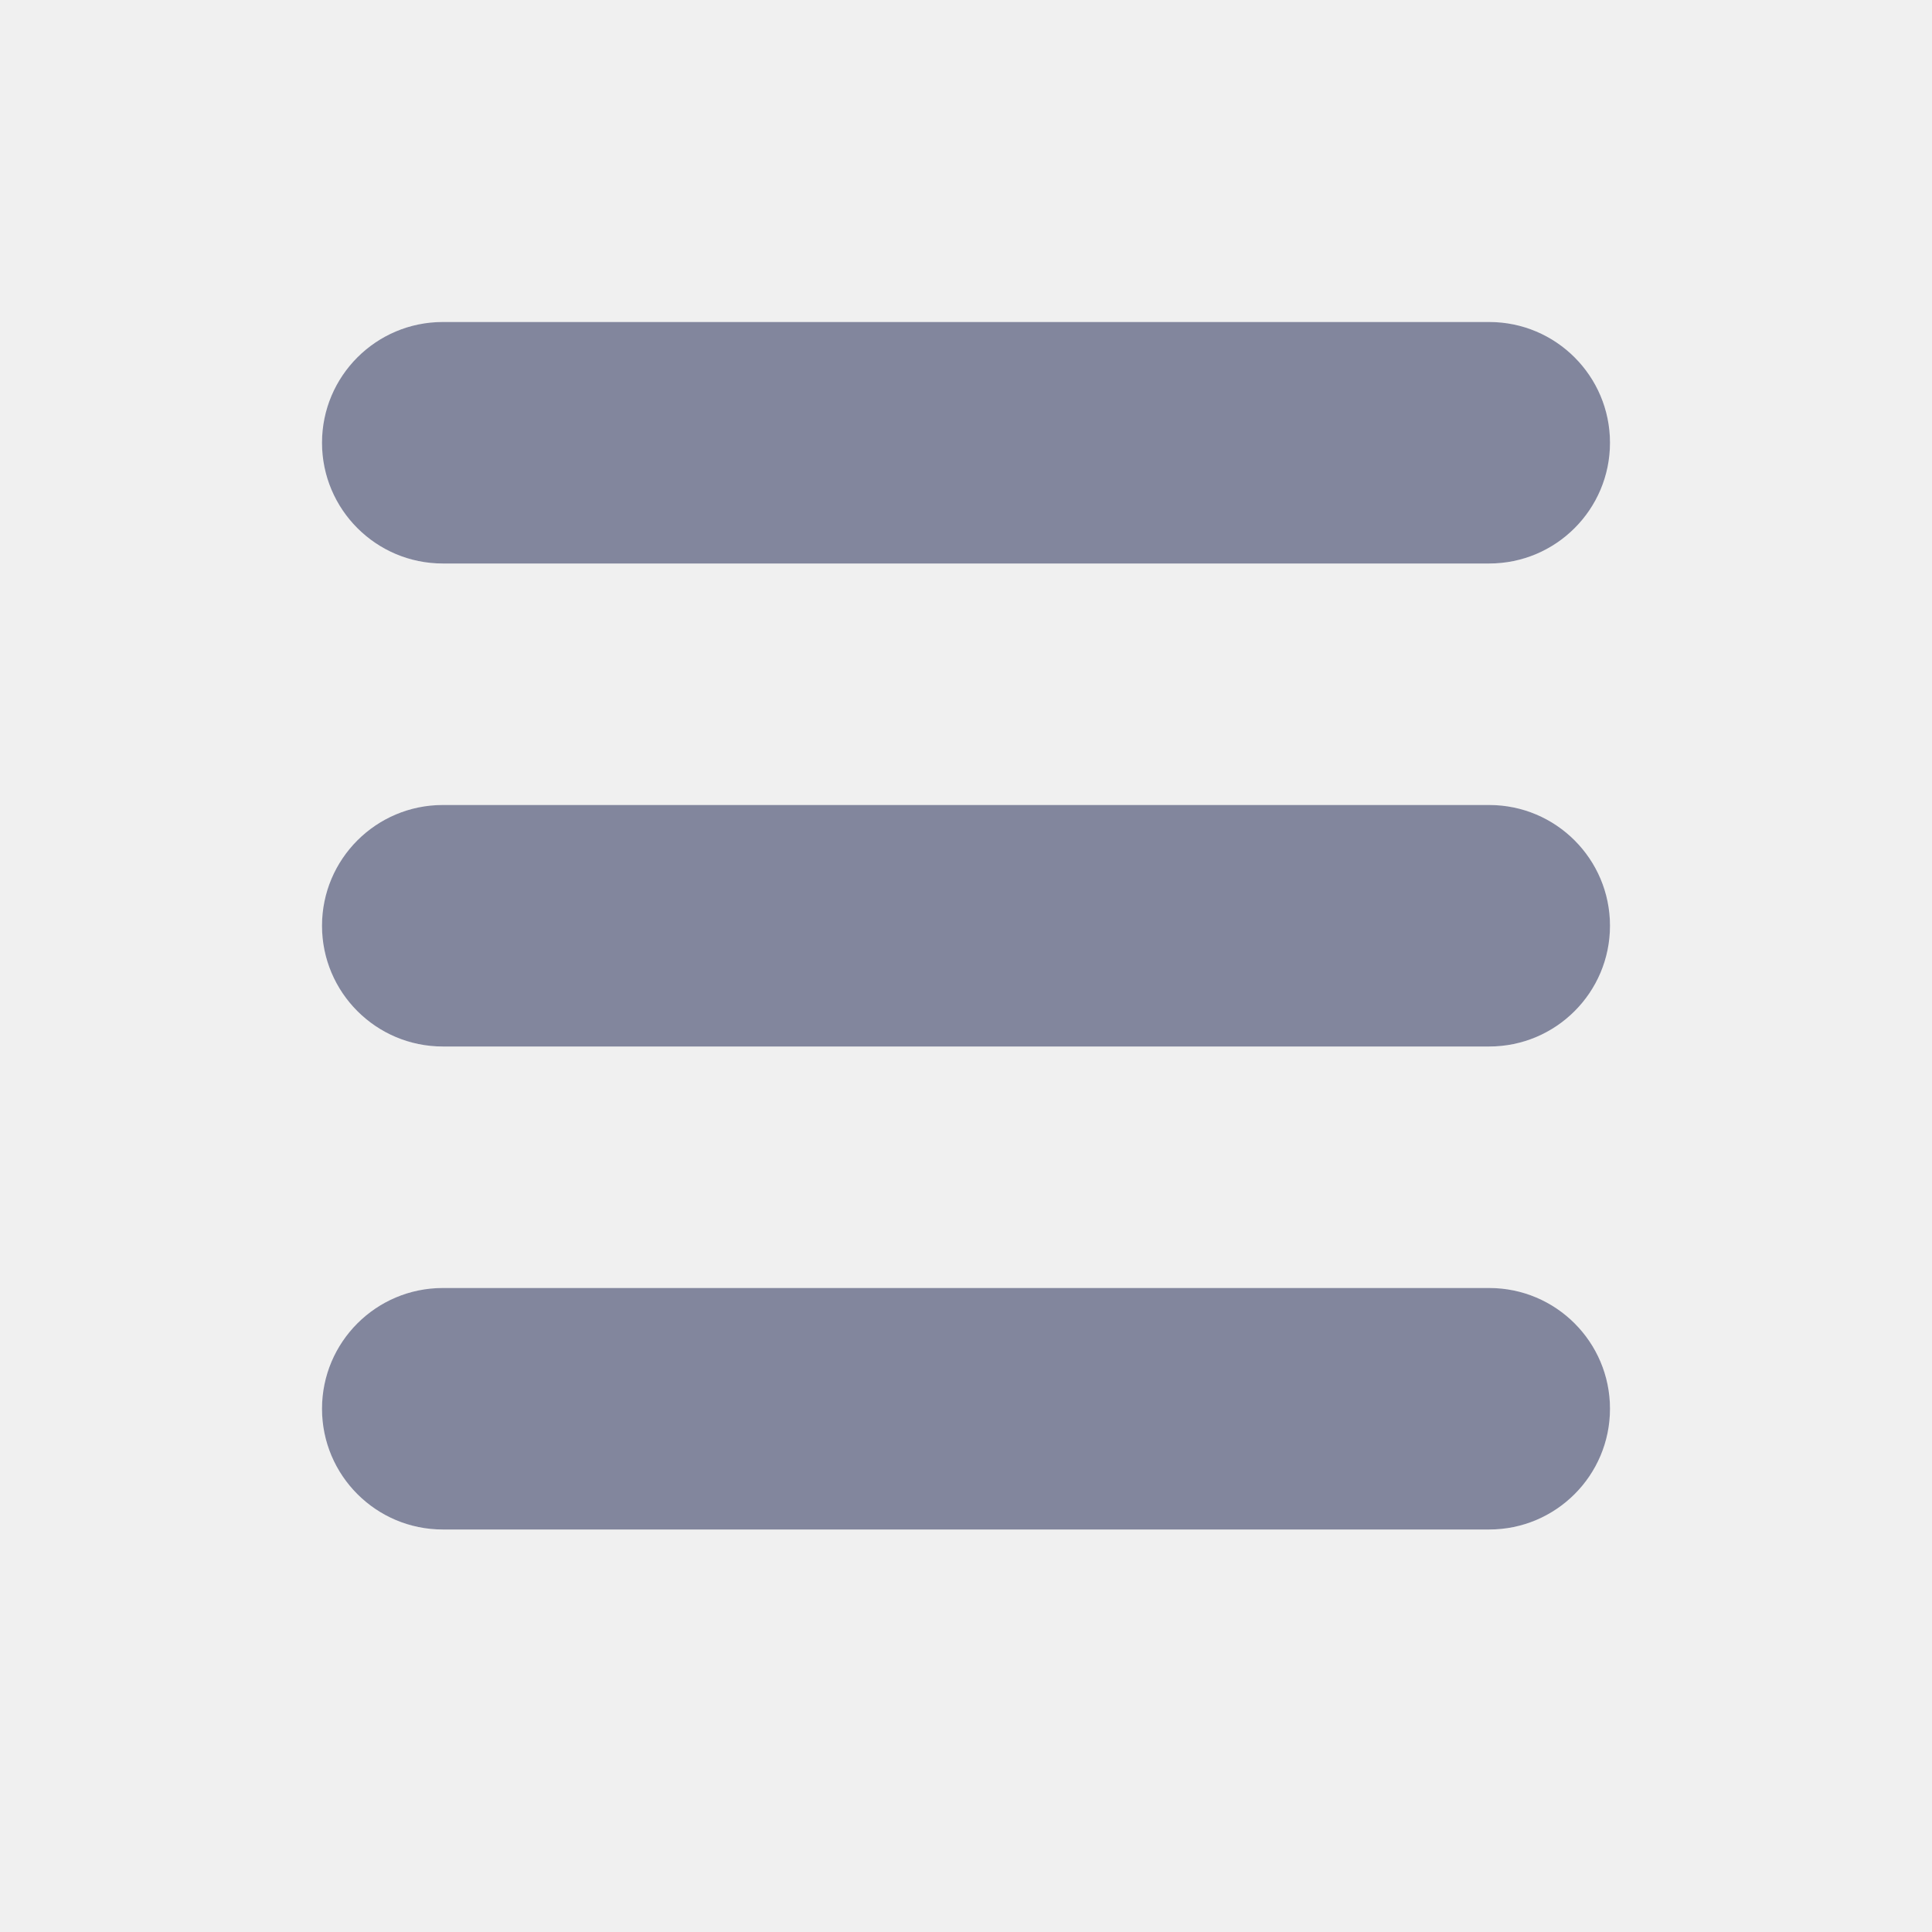
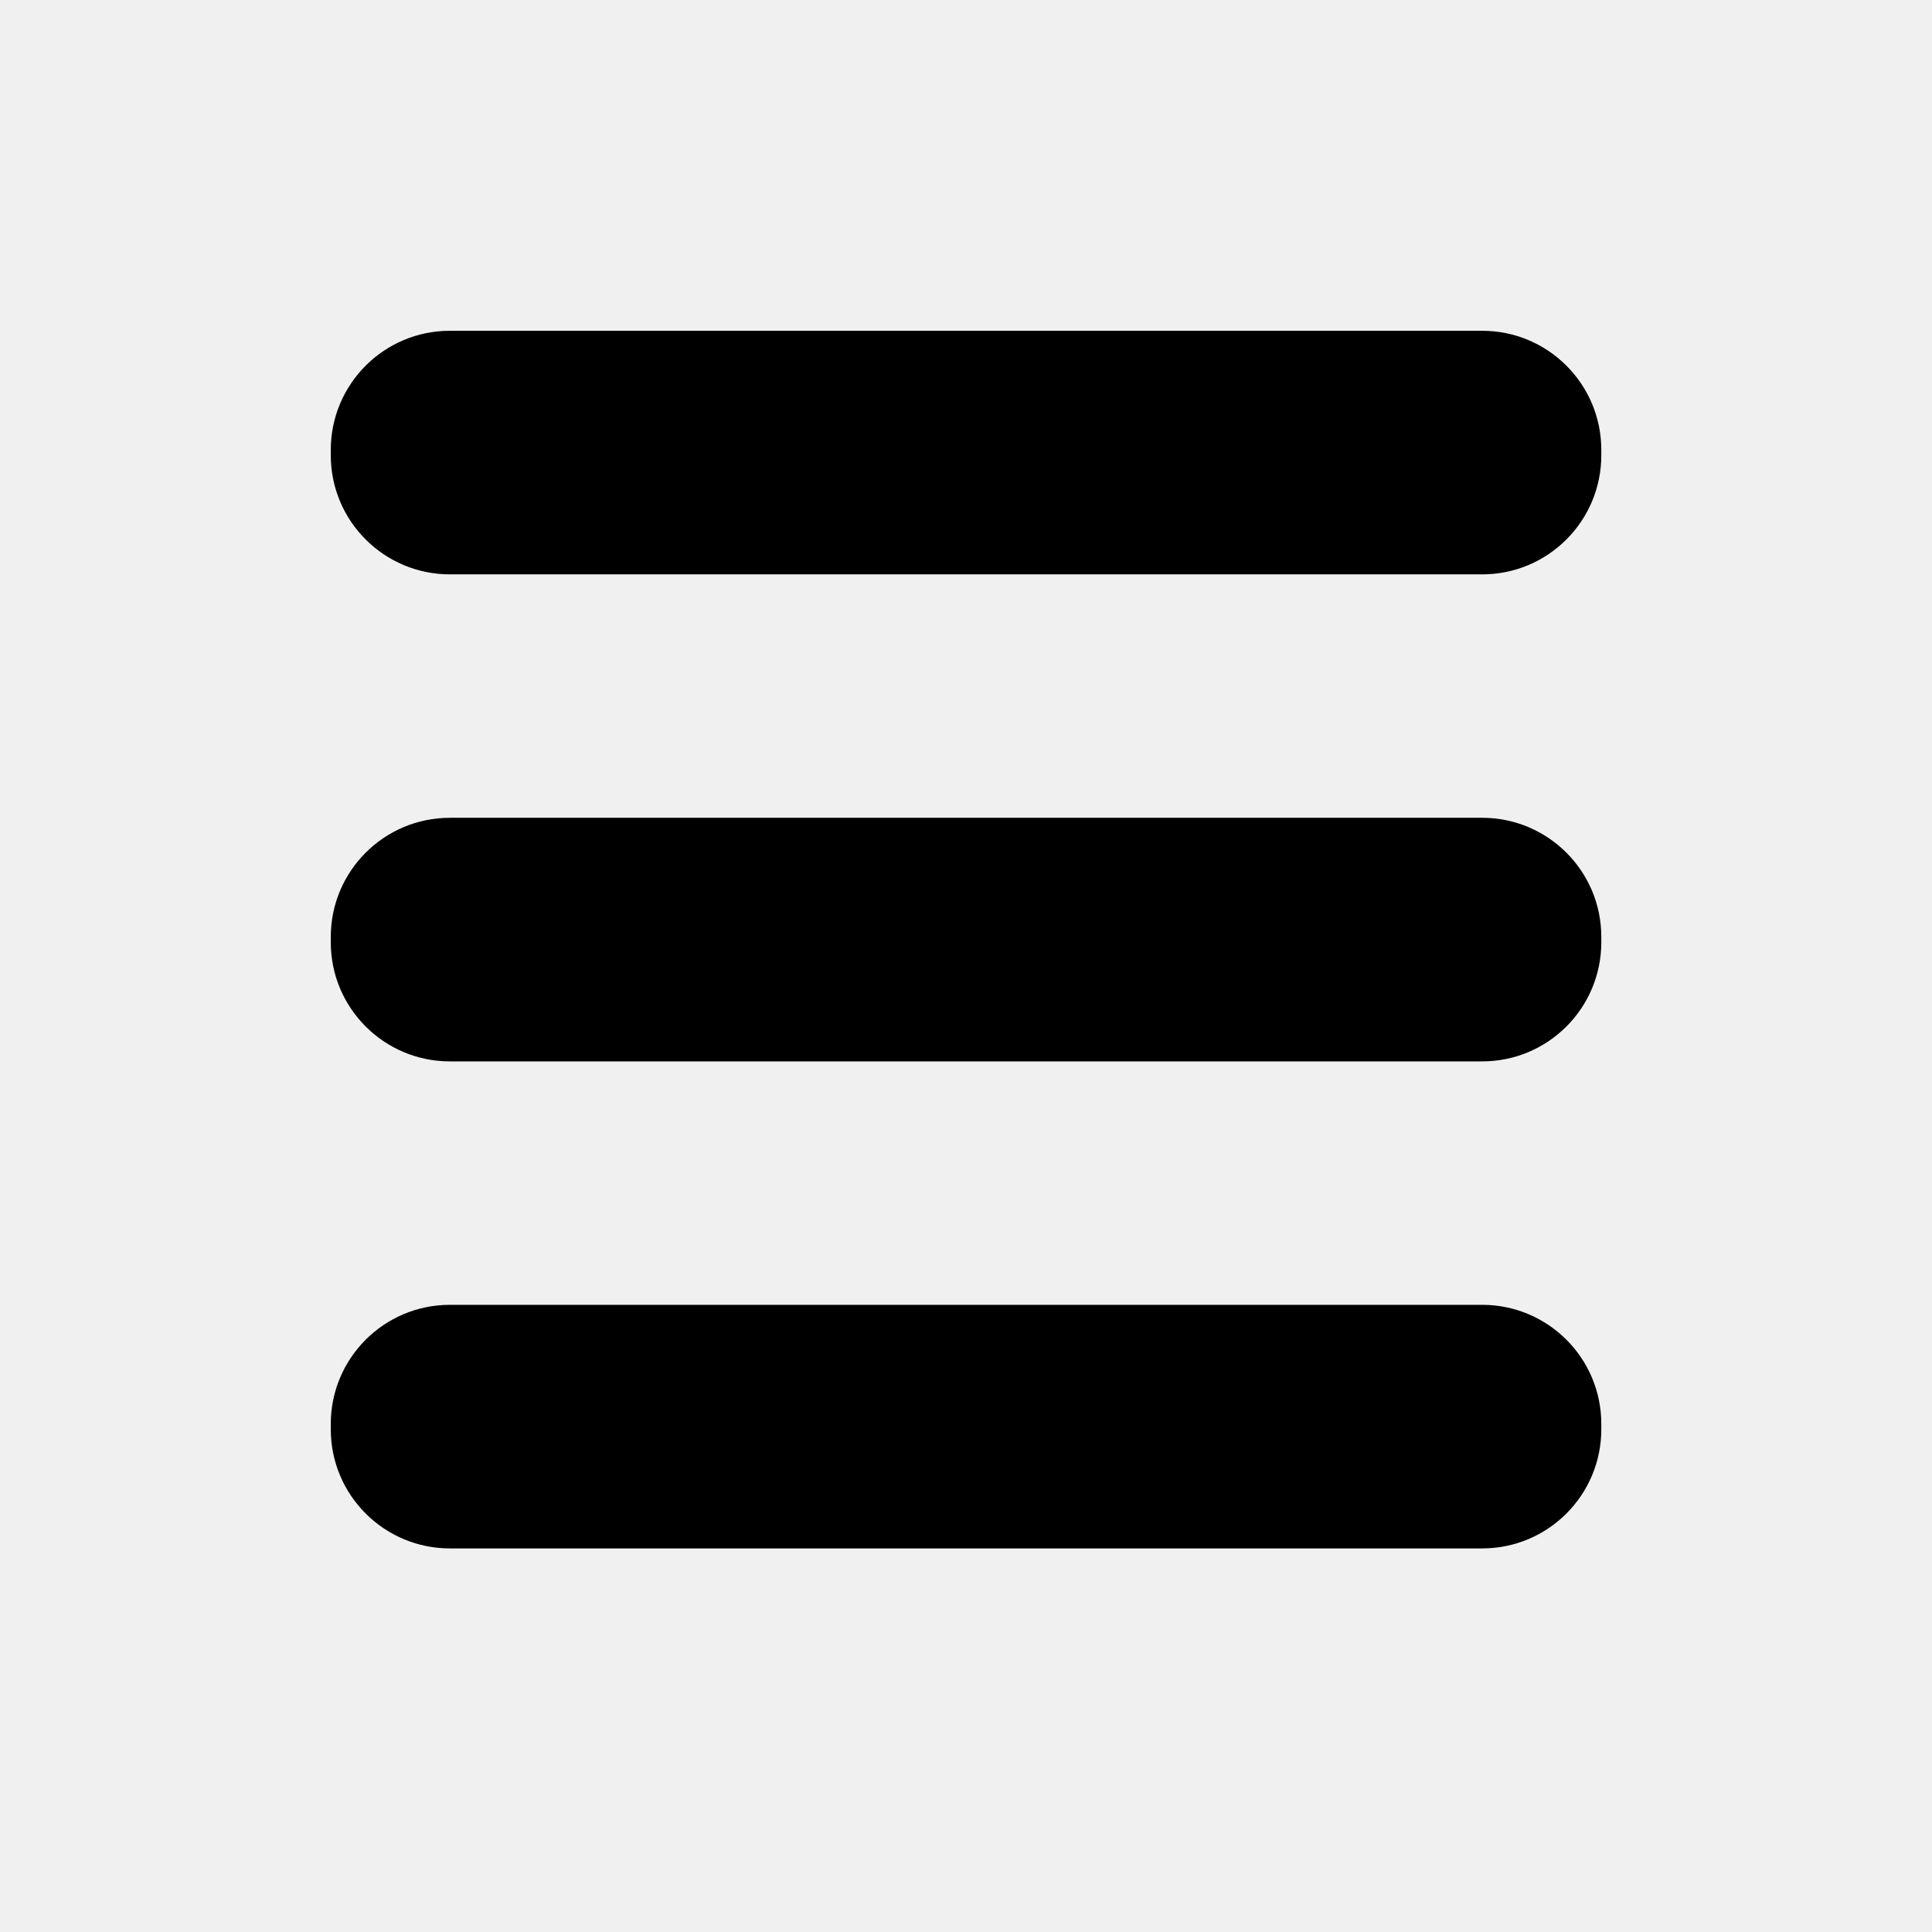
- <svg xmlns="http://www.w3.org/2000/svg" xmlns:xlink="http://www.w3.org/1999/xlink" width="24" height="24" viewBox="0 0 24 24">
-   <defs>
-     <path id="prefix__a" d="M14.5 12c.828 0 1.5.672 1.5 1.5s-.672 1.5-1.5 1.5h-13C.672 15 0 14.328 0 13.5S.672 12 1.5 12h13zm0-6c.828 0 1.5.672 1.5 1.5S15.328 9 14.5 9h-13C.672 9 0 8.328 0 7.5S.672 6 1.5 6h13zm0-6c.828 0 1.5.672 1.5 1.5S15.328 3 14.5 3h-13C.672 3 0 2.328 0 1.5S.672 0 1.5 0h13z" />
-   </defs>
-   <g fill="none" fill-rule="evenodd" transform="translate(4 4)">
-     <mask id="prefix__b" fill="#fff">
-       <use xlink:href="#prefix__a" />
-     </mask>
-     <use fill="#FFF" xlink:href="#prefix__a" />
-     <g fill="#82869D" mask="url(#prefix__b)">
-       <path d="M0 0H24V24H0z" transform="translate(-4 -4)" />
-     </g>
-   </g>
+ <svg xmlns="http://www.w3.org/2000/svg" version="1.1" width="24" height="24" viewBox="0 0 24 24">
+   <path d="M18.412 16.209c0.817 0 1.48 0.662 1.48 1.48v0.066c0 0.817-0.662 1.48-1.48 1.48h-12.823c-0.817 0-1.48-0.662-1.48-1.48v-0.066c0-0.817 0.662-1.48 1.48-1.48h12.823zM18.412 10.159c0.817 0 1.48 0.662 1.48 1.48v0.066c0 0.817-0.662 1.48-1.48 1.48h-12.823c-0.817 0-1.48-0.662-1.48-1.48v-0.066c0-0.817 0.662-1.48 1.48-1.48h12.823zM18.412 4.109c0.817 0 1.48 0.662 1.48 1.48v0.066c0 0.817-0.662 1.48-1.48 1.48h-12.823c-0.817 0-1.48-0.662-1.48-1.48v-0.066c0-0.817 0.662-1.48 1.48-1.48h12.823z" />
</svg>
